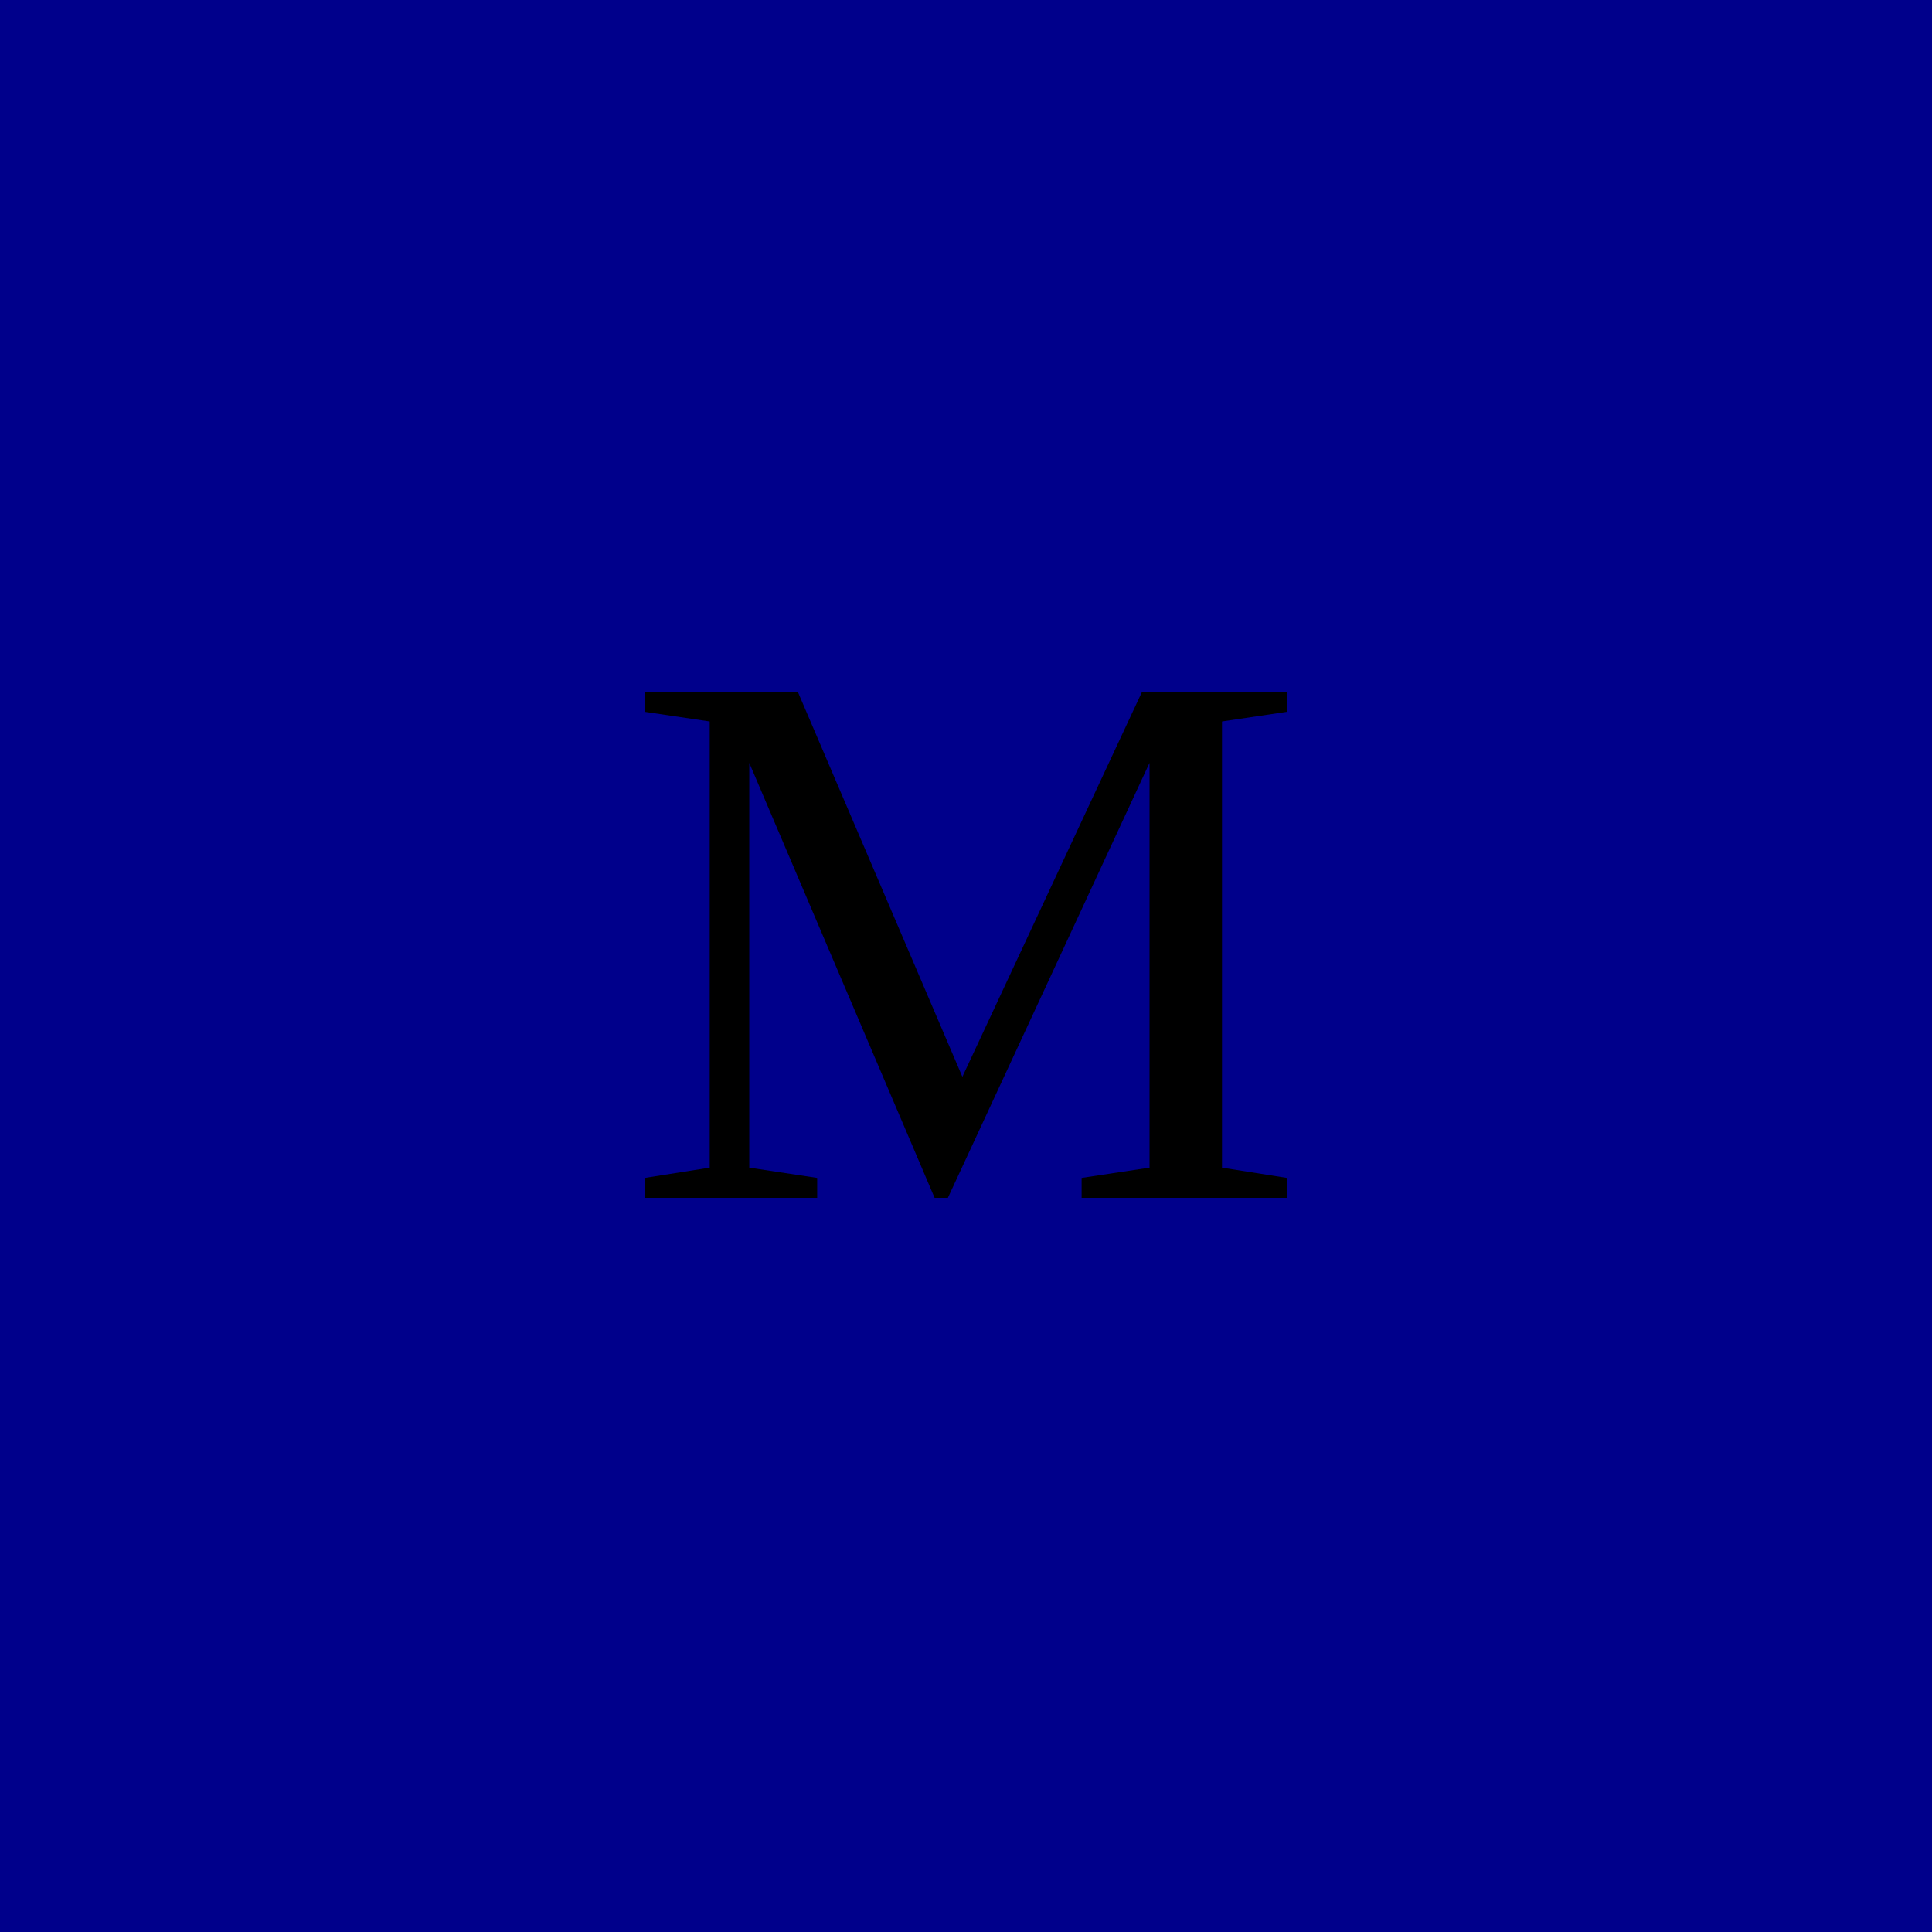
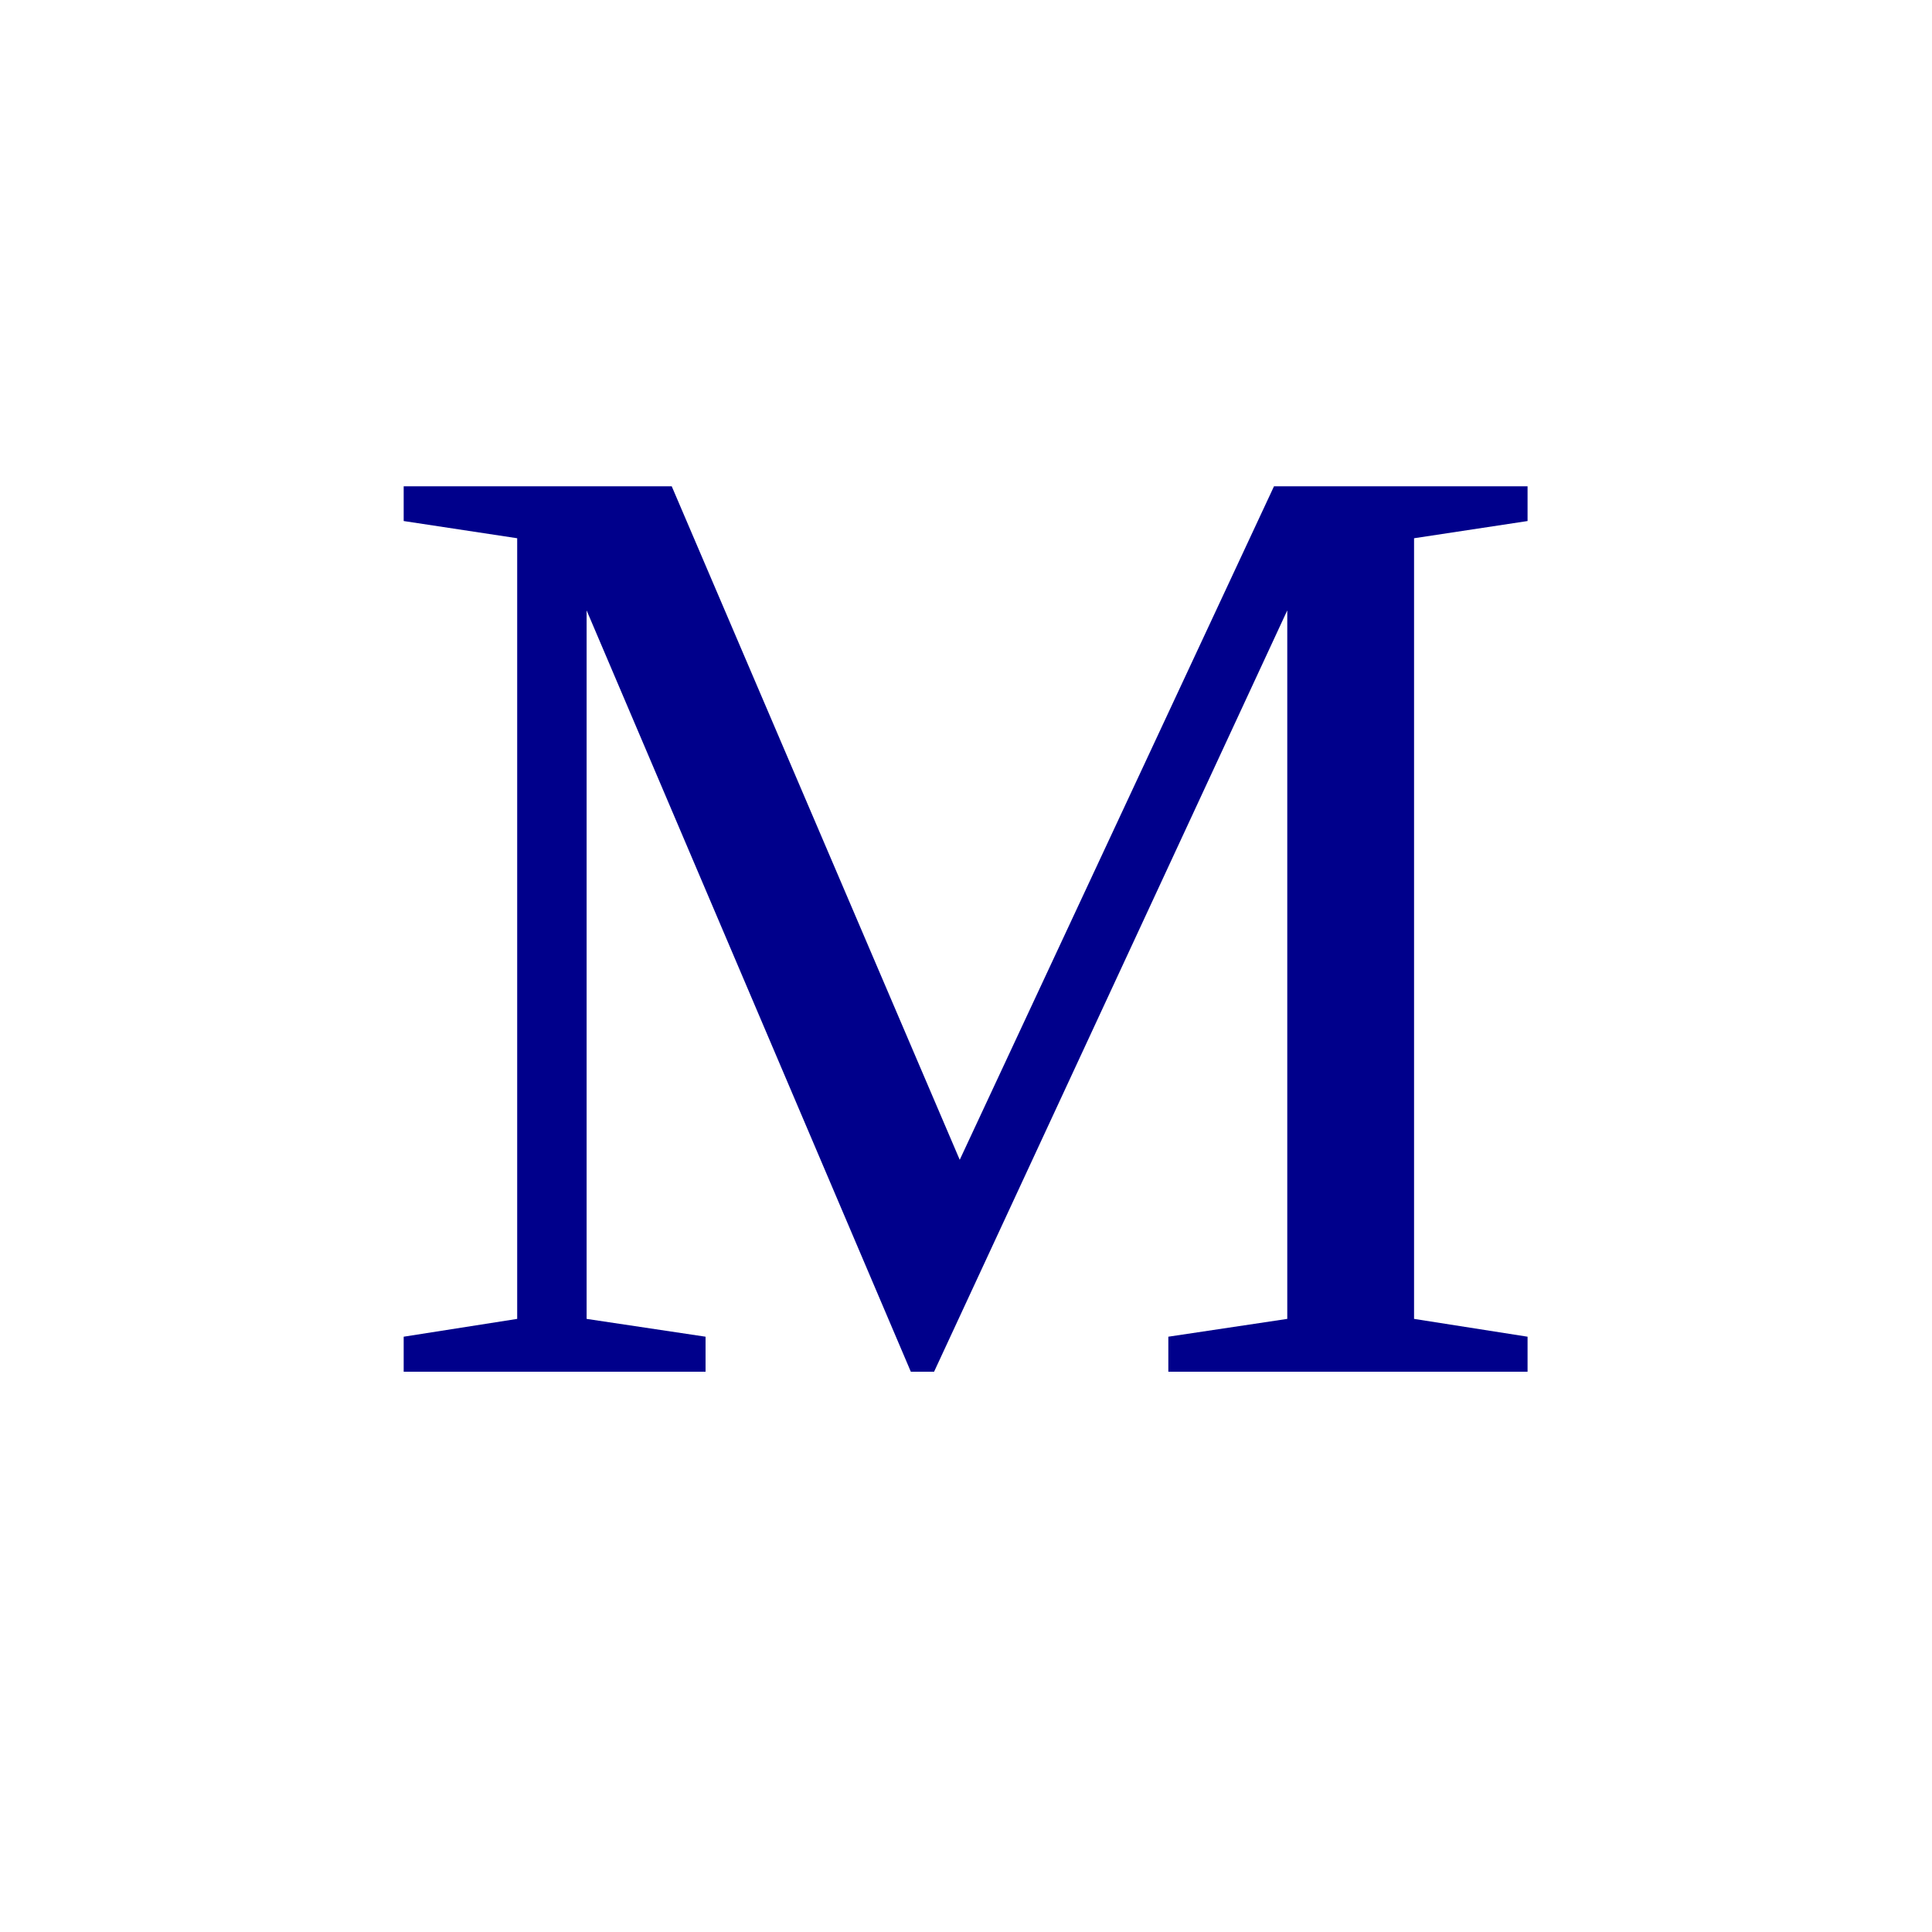
<svg xmlns="http://www.w3.org/2000/svg" viewBox="0 0 100 100" width="100" height="100">
-   <rect width="100%" height="100%" fill="darkblue" />
-   <text x="50%" y="50%" font-size="40" text-anchor="middle" dy=".3em" fill="black">M</text>
+   <rect width="100%" height="100%" fill="white" />
+   <text x="50%" y="50%" font-size="70" text-anchor="middle" dy=".3em" fill="darkblue">M</text>
</svg>
